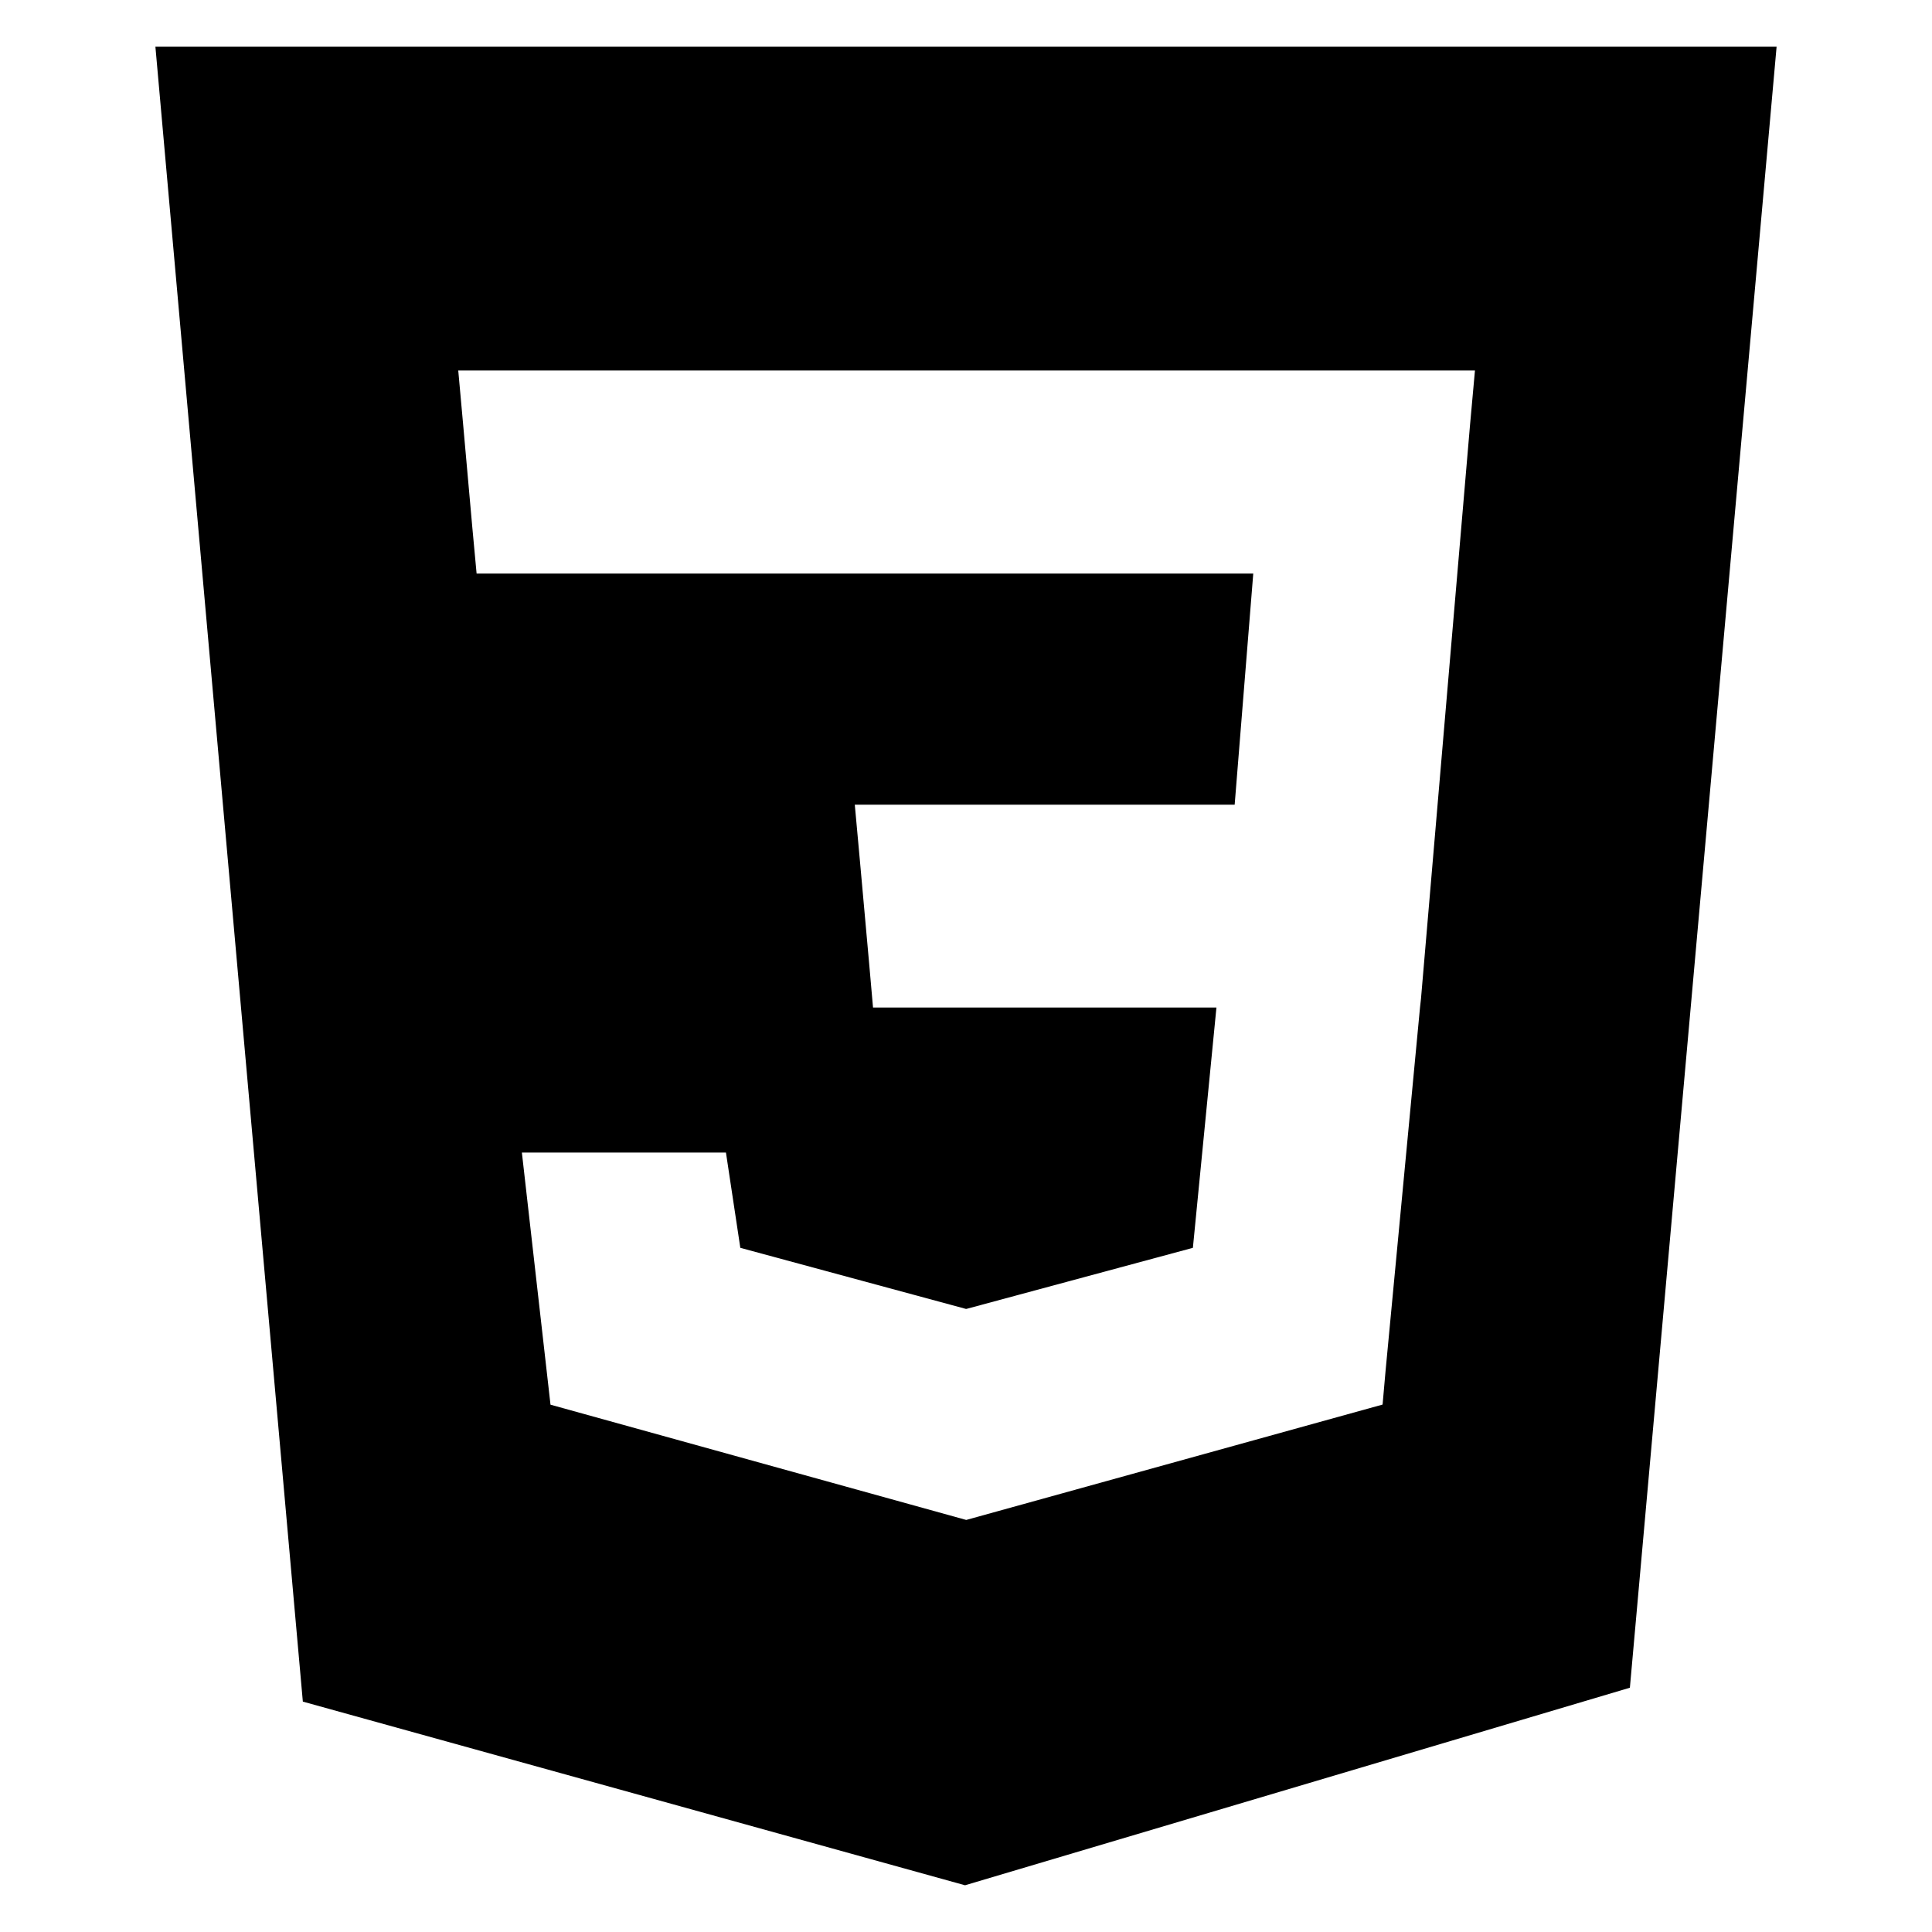
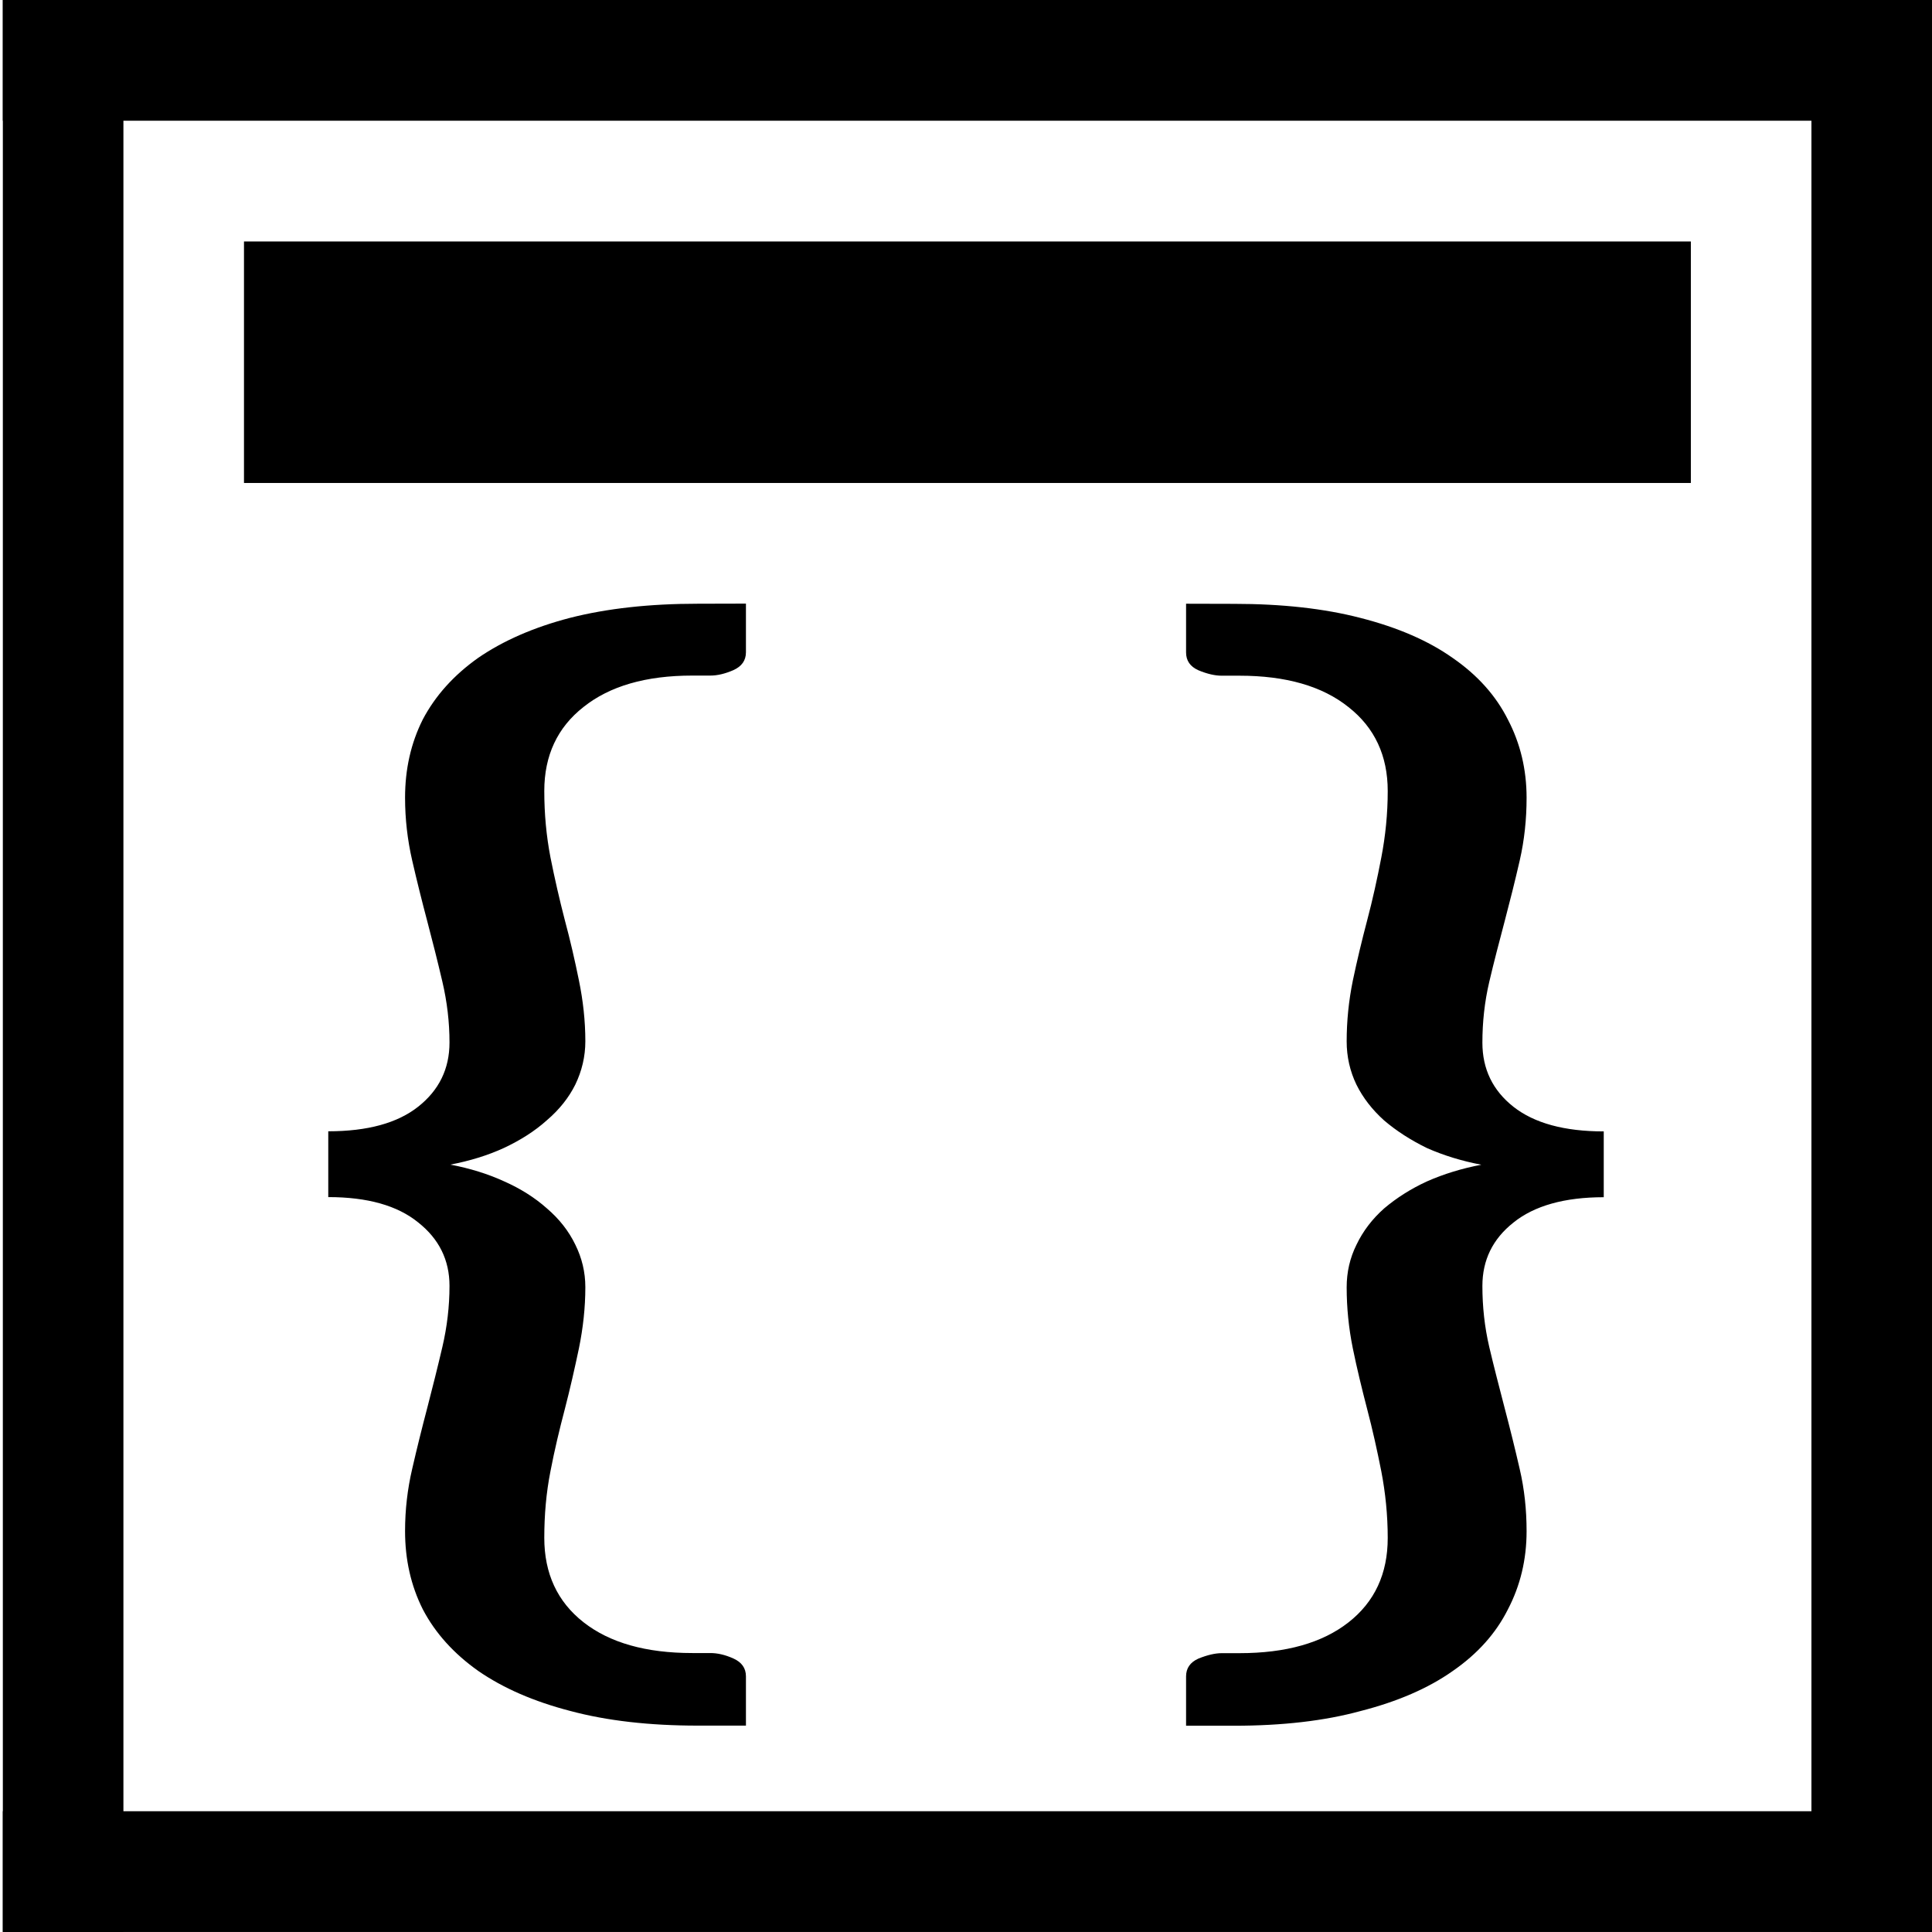
- <svg xmlns="http://www.w3.org/2000/svg" version="1.1" id="svg1" width="16" height="16" viewBox="0 0 16 16">
-   <style id="style3245" />
-   <defs id="defs1677" />
-   <g id="layercompo">
-     <path id="rect22048" d="M 0,0 H 16 V 16 H 0 Z" style="opacity:0;fill:none" />
-     <path id="path3339" style="stroke-width:1.218" d="M 1.287,0.387 2.508,14.092 7.992,15.613 13.498,13.977 14.713,0.387 Z M 3.795,3.068 H 8 h 0.004 4.211 l -0.041,0.453 -0.406,4.75 -0.008,0.072 -0.285,3.006 -0.025,0.283 -3.439,0.953 -0.006,0.002 H 8.002 8 L 4.559,11.633 4.322,9.545 H 5.1 6.012 L 6.131,10.334 8,10.84 h 0.002 l 0.008,-0.002 1.869,-0.504 0.195,-1.99 H 8 7.234 7.23 l -0.033,-0.375 L 7.12,7.113 7.079,6.664 H 8 10.225 L 10.379,4.75 H 8.004 8 3.951 3.947 L 3.912,4.373 3.836,3.521 Z" />
+ <svg xmlns="http://www.w3.org/2000/svg" viewBox="0 0 16 16" height="16" width="16" id="svg1" version="1.1">
+   <style id="style8468" />
+   <defs id="defs6899" />
+   <g id="dialog-xml-editor" transform="translate(-44.97644,-667.3622)">
+     <g transform="matrix(0.9985297,0,0,1,30.02202,59.99998)" id="g2966">
+       <path style="opacity:0;fill:none" d="m 14.976,607.362 h 16 v 16 h -16 z" id="rect10285-1" />
+       <path style="opacity:1" d="m 17,609.362 h 12 v 2 H 17 Z" id="path10291-8" />
+       <path style="opacity:1" d="m 15,607.362 h 1 v 16 h -1 z" id="rect10298-7" />
+       <path style="opacity:1" d="m 15,607.362 h 16 v 1 H 15 Z" id="rect10300-4" />
+       <path style="opacity:1" d="m 30,607.362 h 1 v 16 h -1 z" id="rect10302-5" />
+       <path style="opacity:1" d="m 15,622.362 h 16 v 1 H 15 Z" id="rect10304-6" />
+     </g>
+     <path id="path8483" d="m 50.755,672.362 c -0.399,0 -0.752,0.039 -1.058,0.117 -0.3,0.078 -0.553,0.189 -0.76,0.331 -0.202,0.143 -0.355,0.313 -0.459,0.51 -0.099,0.197 -0.147,0.413 -0.147,0.648 0,0.177 0.02,0.35 0.059,0.52 0.039,0.17 0.081,0.338 0.125,0.504 0.044,0.167 0.086,0.333 0.125,0.5 0.039,0.167 0.059,0.334 0.059,0.504 0,0.218 -0.087,0.395 -0.259,0.531 -0.172,0.136 -0.42,0.204 -0.745,0.204 v 0.545 c 0.325,0 0.573,0.07 0.745,0.21 0.172,0.136 0.259,0.311 0.259,0.525 0,0.17 -0.02,0.339 -0.059,0.506 -0.039,0.167 -0.081,0.334 -0.125,0.504 -0.044,0.167 -0.086,0.336 -0.125,0.506 -0.039,0.167 -0.059,0.338 -0.059,0.515 0,0.235 0.048,0.451 0.147,0.648 0.103,0.197 0.257,0.367 0.459,0.51 0.207,0.143 0.46,0.253 0.76,0.331 0.305,0.082 0.659,0.122 1.058,0.122 h 0.399 v -0.408 c 0,-0.068 -0.035,-0.117 -0.104,-0.148 -0.069,-0.031 -0.132,-0.045 -0.191,-0.045 h -0.149 c -0.384,0 -0.684,-0.085 -0.901,-0.255 -0.217,-0.17 -0.325,-0.404 -0.325,-0.699 0,-0.19 0.016,-0.374 0.051,-0.551 0.034,-0.177 0.075,-0.348 0.119,-0.515 0.044,-0.17 0.082,-0.338 0.117,-0.504 0.034,-0.167 0.053,-0.336 0.053,-0.506 0,-0.126 -0.029,-0.243 -0.083,-0.352 -0.054,-0.112 -0.132,-0.212 -0.236,-0.301 -0.099,-0.088 -0.217,-0.163 -0.355,-0.224 -0.133,-0.061 -0.281,-0.107 -0.444,-0.138 0.163,-0.031 0.311,-0.077 0.444,-0.138 0.138,-0.065 0.256,-0.14 0.355,-0.229 0.103,-0.088 0.182,-0.187 0.236,-0.296 0.054,-0.112 0.083,-0.232 0.083,-0.358 0,-0.17 -0.019,-0.338 -0.053,-0.504 -0.034,-0.167 -0.072,-0.333 -0.117,-0.5 -0.044,-0.17 -0.084,-0.344 -0.119,-0.52 -0.034,-0.177 -0.051,-0.359 -0.051,-0.55 0,-0.292 0.108,-0.525 0.325,-0.695 0.217,-0.173 0.516,-0.26 0.901,-0.26 h 0.149 c 0.059,0 0.122,-0.015 0.191,-0.045 0.069,-0.031 0.104,-0.08 0.104,-0.148 v -0.403 z m 4.044,0 v 0.403 c 0,0.068 0.033,0.117 0.102,0.148 0.074,0.031 0.139,0.045 0.193,0.045 h 0.147 c 0.384,0 0.686,0.086 0.903,0.26 0.217,0.17 0.325,0.403 0.325,0.695 0,0.19 -0.019,0.373 -0.053,0.55 -0.034,0.177 -0.072,0.35 -0.117,0.52 -0.044,0.167 -0.084,0.333 -0.119,0.5 -0.034,0.167 -0.051,0.334 -0.051,0.504 0,0.126 0.027,0.246 0.081,0.358 0.054,0.109 0.131,0.208 0.229,0.296 0.103,0.088 0.222,0.164 0.355,0.229 0.138,0.061 0.288,0.107 0.45,0.138 -0.163,0.031 -0.312,0.077 -0.45,0.138 -0.133,0.061 -0.251,0.136 -0.355,0.224 -0.099,0.088 -0.175,0.188 -0.229,0.301 -0.054,0.109 -0.081,0.226 -0.081,0.352 0,0.17 0.017,0.339 0.051,0.506 0.034,0.167 0.075,0.334 0.119,0.504 0.044,0.167 0.082,0.338 0.117,0.515 0.034,0.177 0.053,0.361 0.053,0.551 0,0.296 -0.108,0.529 -0.325,0.699 -0.217,0.17 -0.518,0.255 -0.903,0.255 h -0.147 c -0.054,0 -0.119,0.015 -0.193,0.045 -0.069,0.031 -0.102,0.08 -0.102,0.148 v 0.408 h 0.397 c 0.399,0 0.749,-0.04 1.049,-0.122 0.305,-0.078 0.561,-0.189 0.762,-0.331 0.207,-0.143 0.358,-0.313 0.457,-0.51 0.103,-0.197 0.155,-0.413 0.155,-0.648 0,-0.177 -0.018,-0.348 -0.057,-0.515 -0.039,-0.17 -0.081,-0.339 -0.125,-0.506 -0.044,-0.17 -0.088,-0.338 -0.127,-0.504 -0.039,-0.167 -0.057,-0.336 -0.057,-0.506 0,-0.214 0.085,-0.389 0.257,-0.525 0.172,-0.139 0.423,-0.21 0.748,-0.21 v -0.545 c -0.325,0 -0.575,-0.068 -0.748,-0.204 -0.172,-0.136 -0.257,-0.313 -0.257,-0.531 0,-0.17 0.018,-0.338 0.057,-0.504 0.039,-0.167 0.083,-0.333 0.127,-0.5 0.044,-0.167 0.086,-0.334 0.125,-0.504 0.039,-0.17 0.057,-0.344 0.057,-0.52 0,-0.235 -0.052,-0.451 -0.155,-0.648 -0.099,-0.197 -0.25,-0.367 -0.457,-0.51 -0.202,-0.143 -0.457,-0.253 -0.762,-0.331 -0.3,-0.078 -0.65,-0.117 -1.049,-0.117 z" />
  </g>
</svg>
